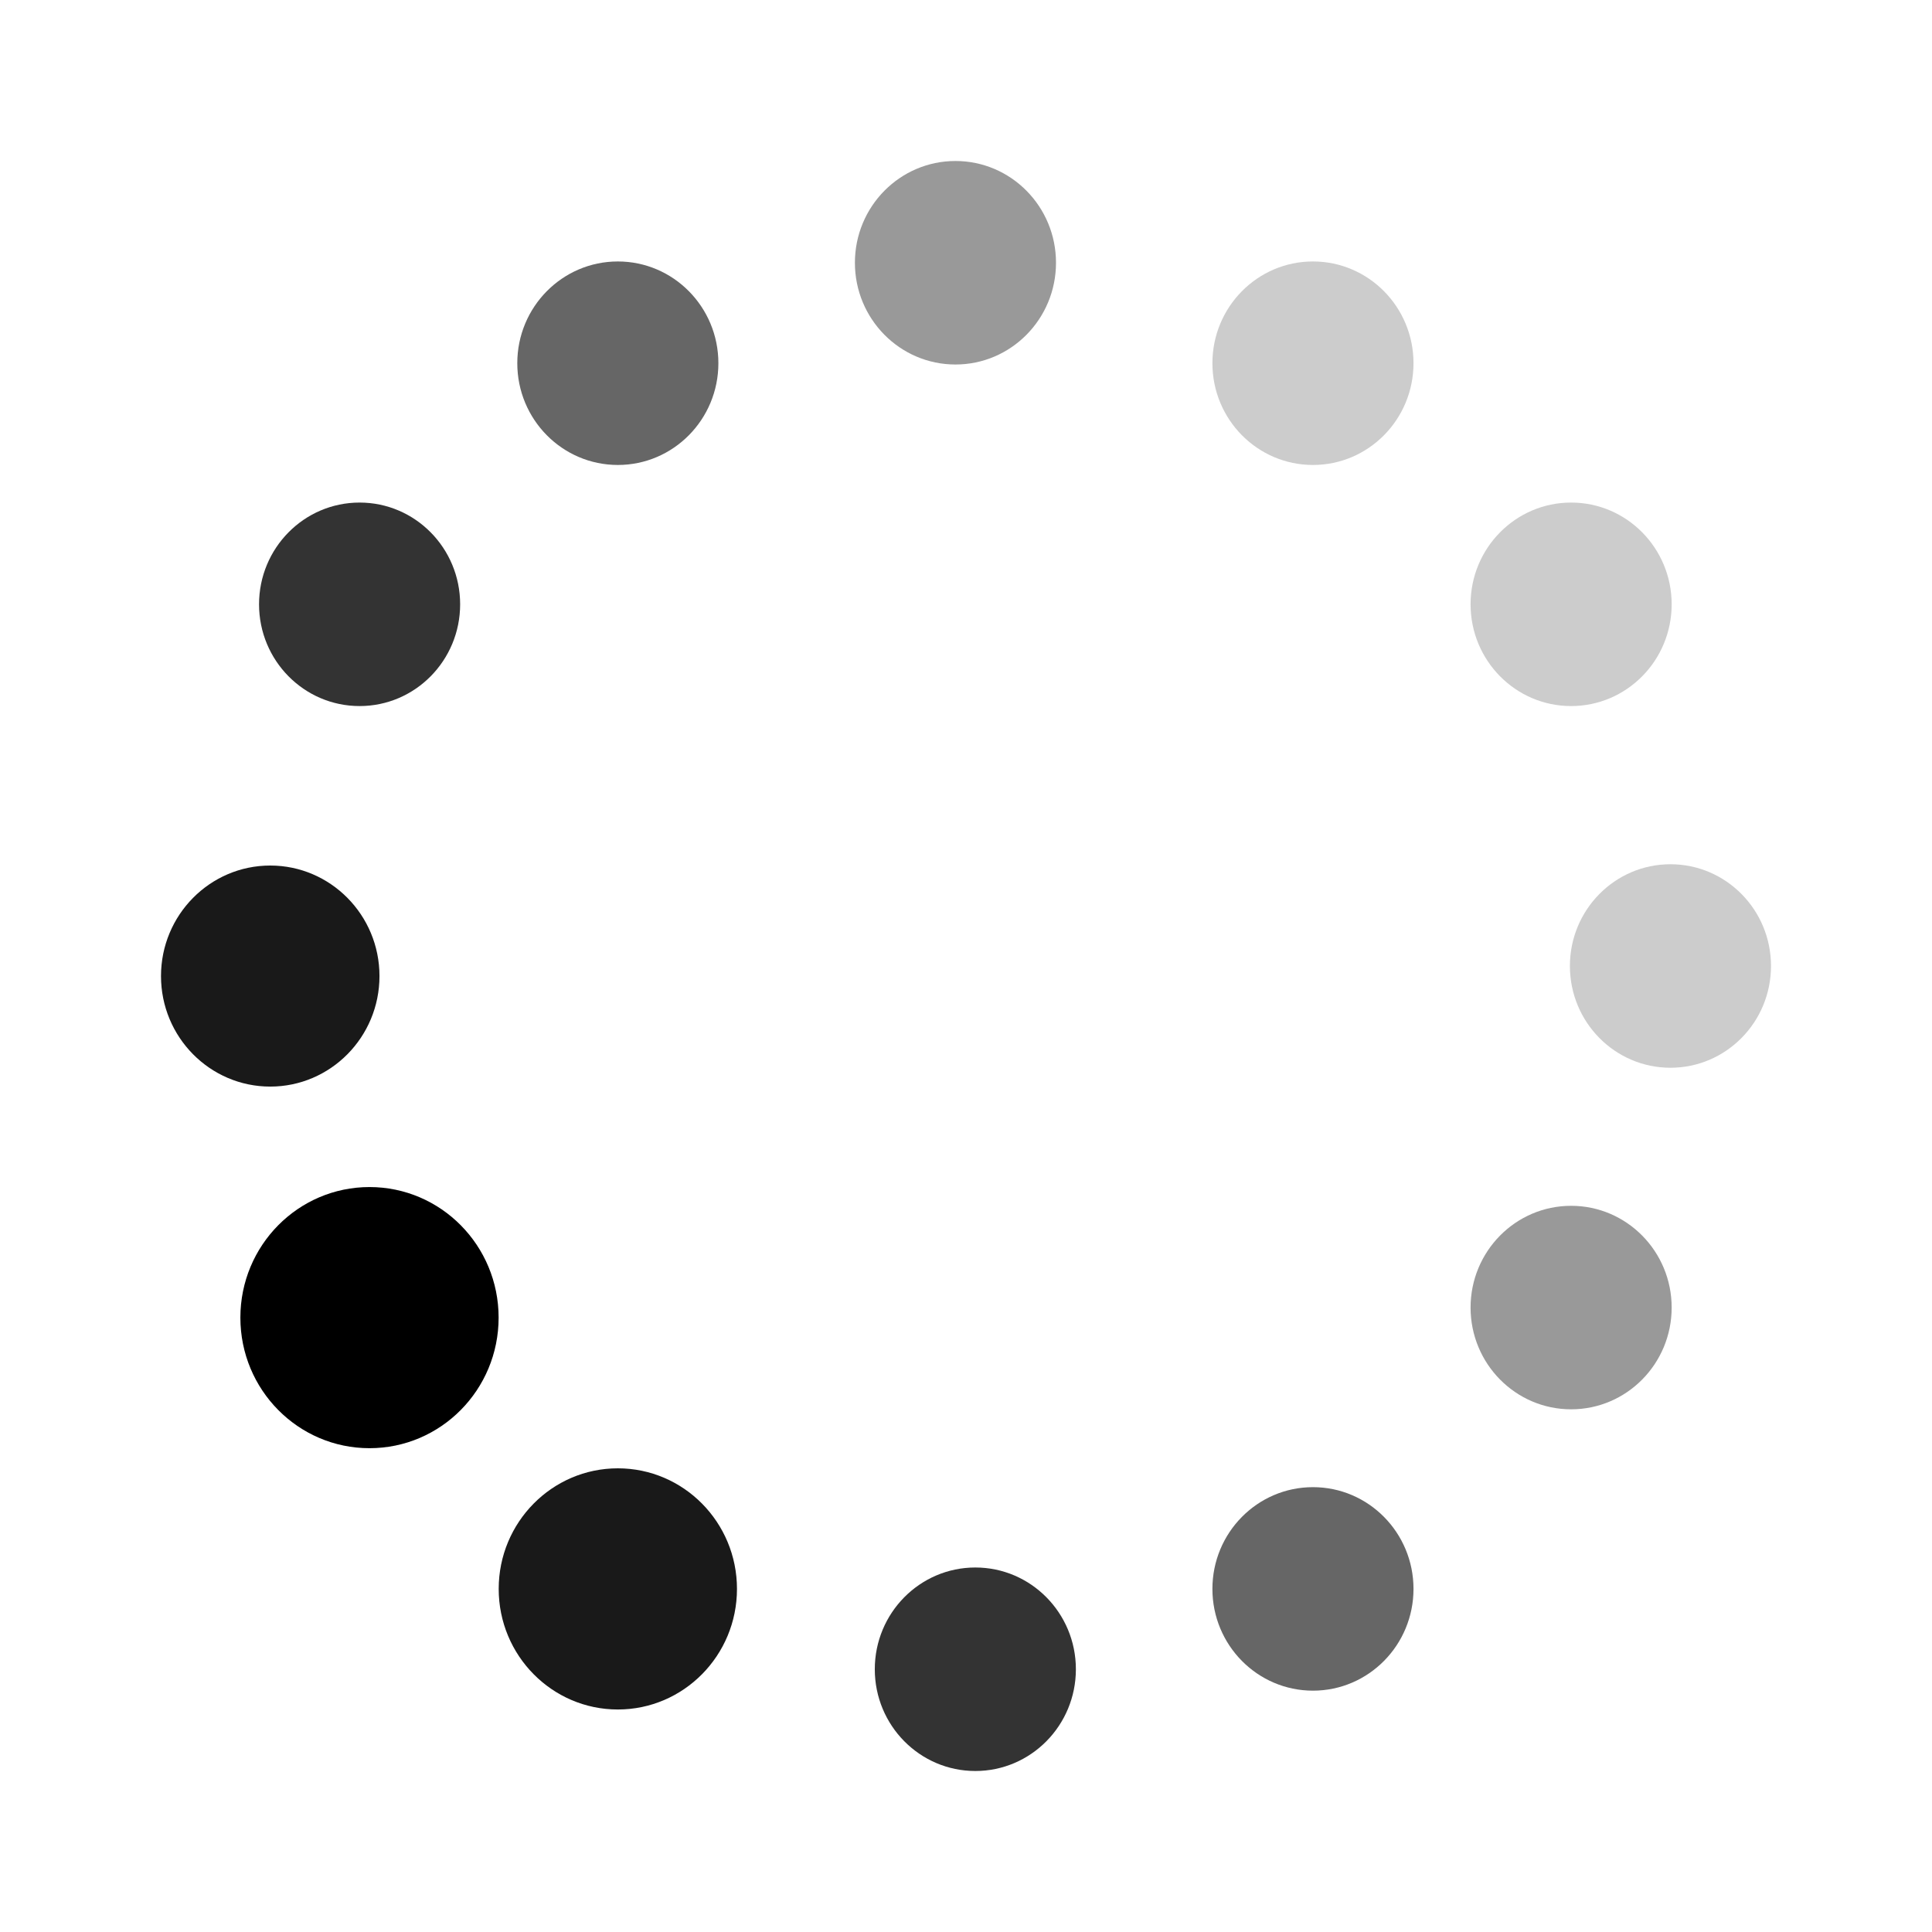
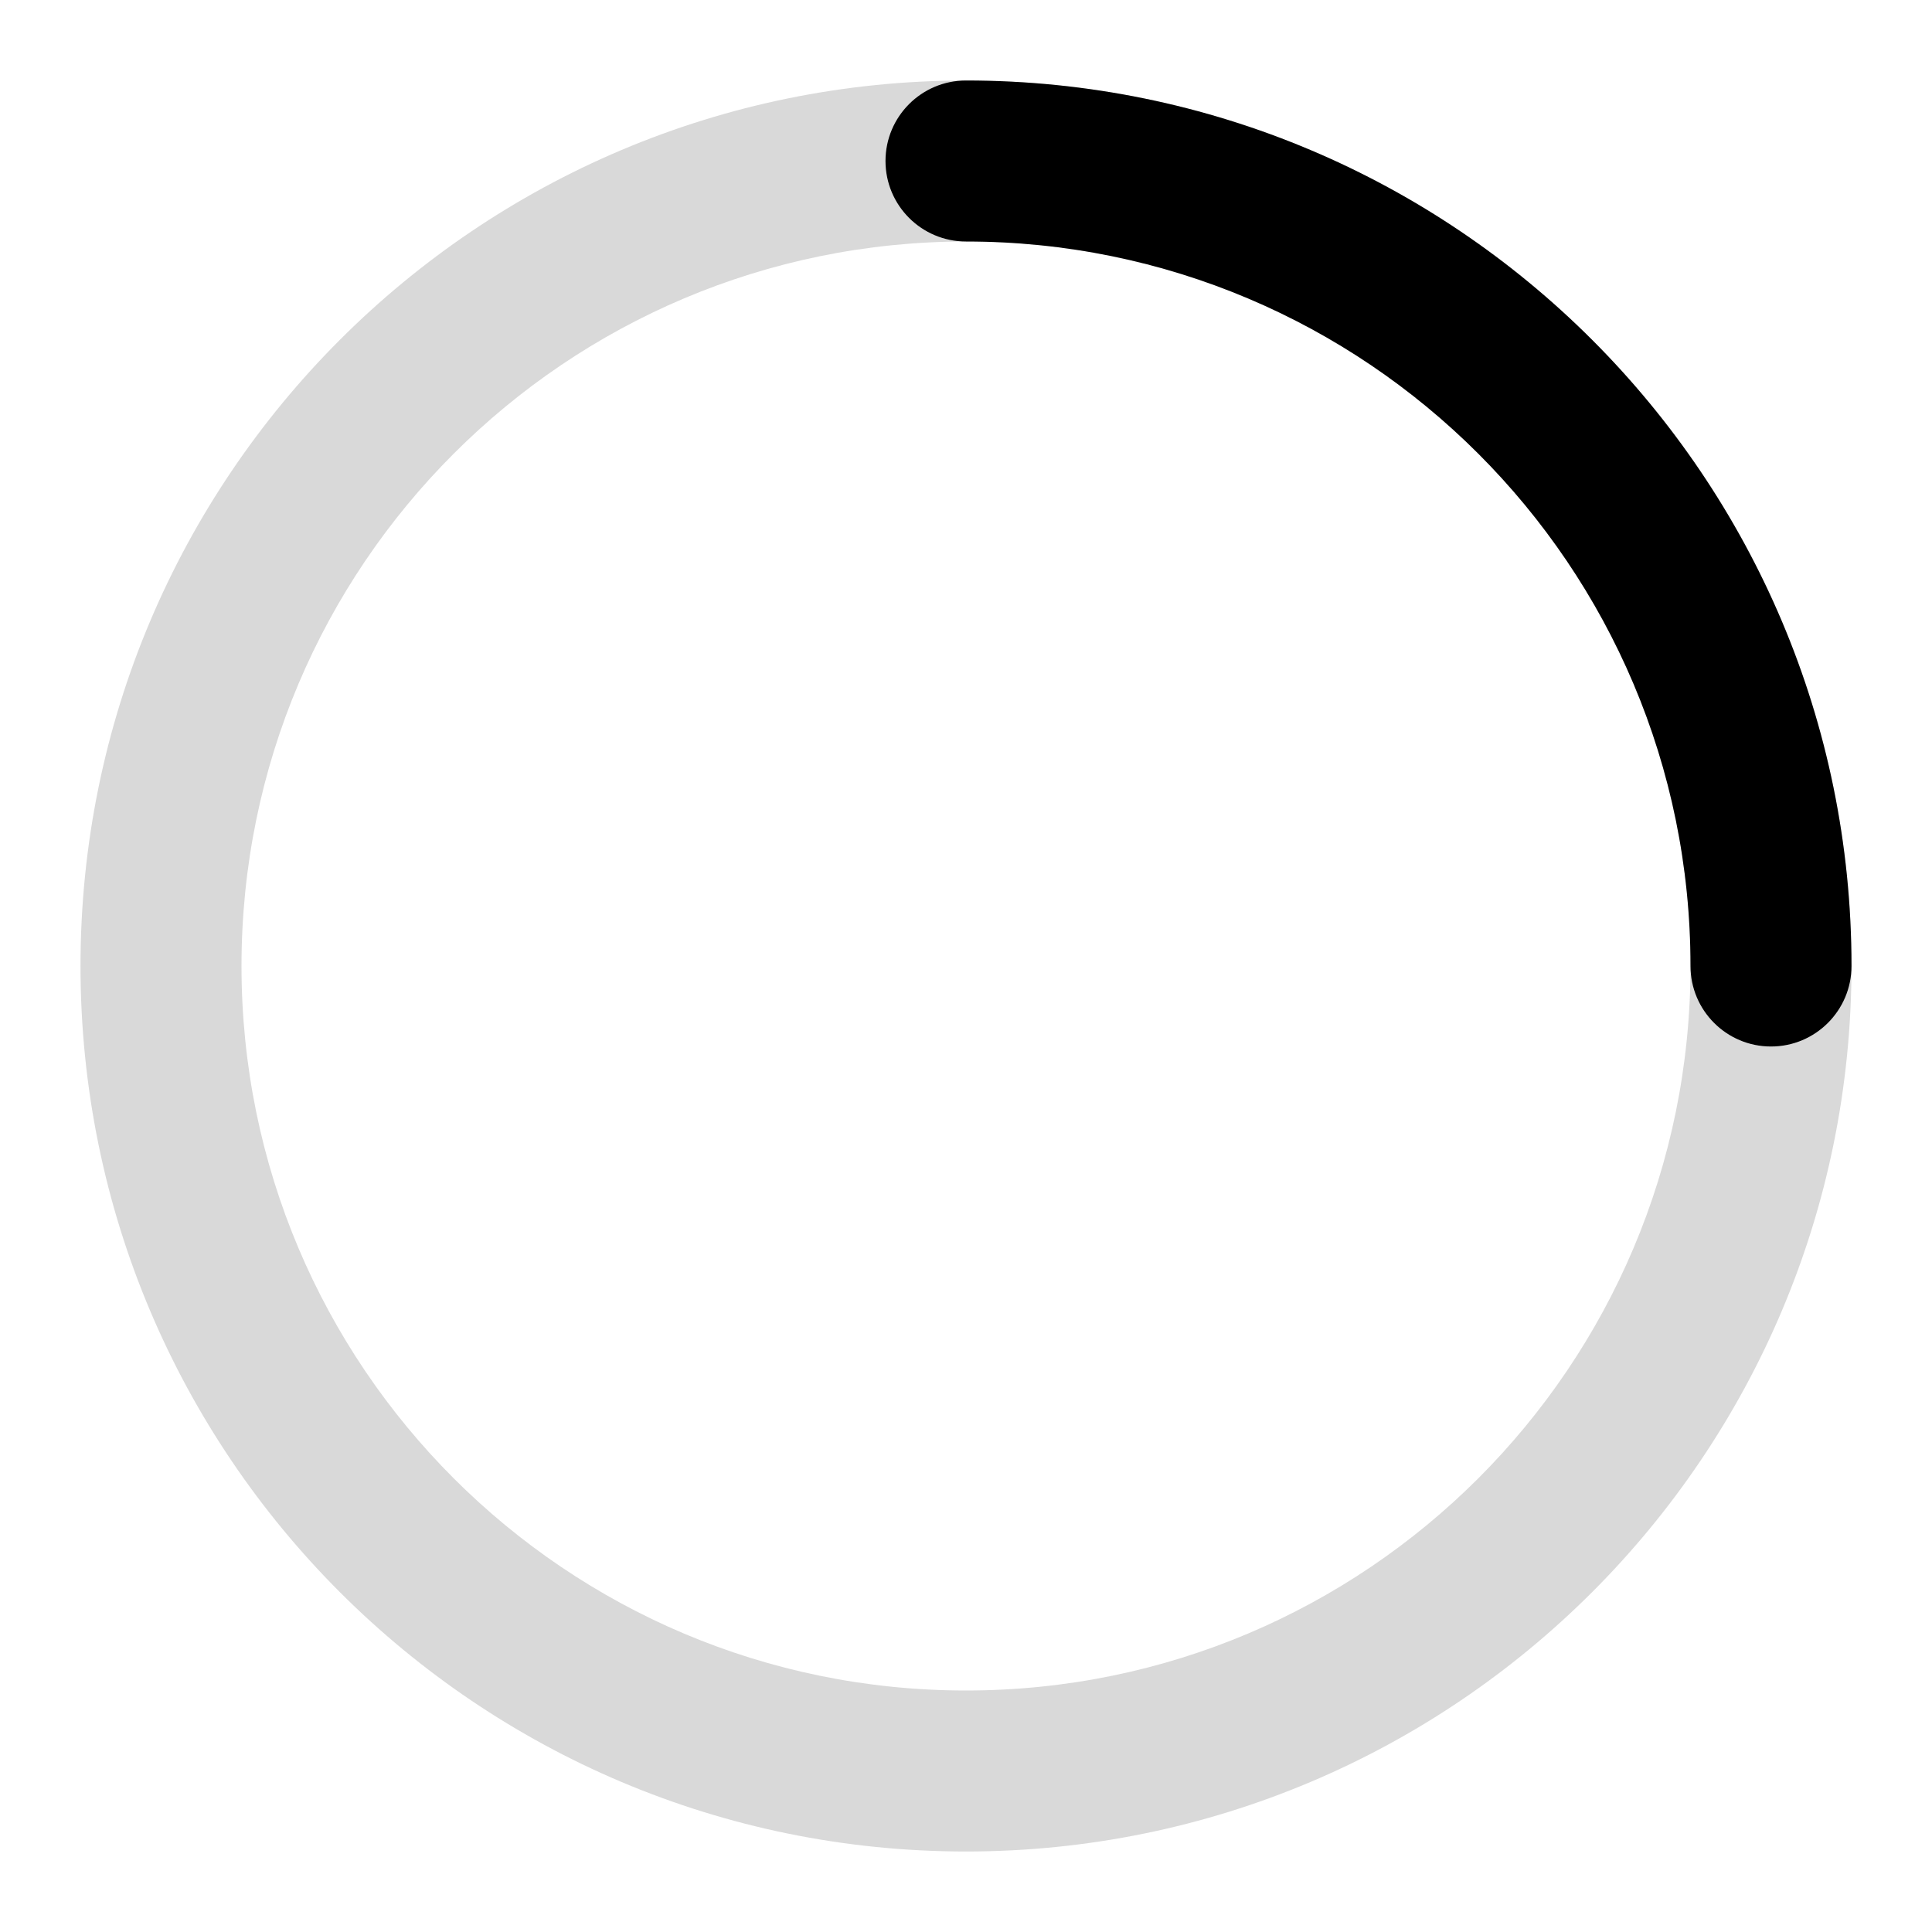
<svg xmlns="http://www.w3.org/2000/svg" version="1.1" width="24" height="24" viewBox="0 0 24 24">
-   <path opacity="0.4" d="M13.118 3.264c0 0.698-0.559 1.264-1.249 1.264s-1.249-0.566-1.249-1.264c0-0.698 0.559-1.264 1.249-1.264s1.249 0.566 1.249 1.264z" />
-   <path opacity="0.2" d="M17.559 4.512c0 0.698-0.559 1.264-1.249 1.264s-1.249-0.566-1.249-1.264c0-0.698 0.559-1.264 1.249-1.264s1.249 0.566 1.249 1.264z" />
-   <path opacity="0.2" d="M20.766 7.507c0 0.698-0.559 1.264-1.249 1.264s-1.249-0.566-1.249-1.264c0-0.698 0.559-1.264 1.249-1.264s1.249 0.566 1.249 1.264z" />
-   <path opacity="0.2" d="M22 12c0 0.698-0.559 1.264-1.249 1.264s-1.249-0.566-1.249-1.264c0-0.698 0.559-1.264 1.249-1.264s1.249 0.566 1.249 1.264z" />
-   <path opacity="0.4" d="M20.766 16.243c0 0.698-0.559 1.264-1.249 1.264s-1.249-0.566-1.249-1.264c0-0.698 0.559-1.264 1.249-1.264s1.249 0.566 1.249 1.264z" />
-   <path opacity="0.8" d="M5.716 7.507c0 0.698-0.559 1.264-1.249 1.264s-1.249-0.566-1.249-1.264c0-0.698 0.559-1.264 1.249-1.264s1.249 0.566 1.249 1.264z" />
-   <path opacity="0.6" d="M8.924 4.512c0 0.698-0.559 1.264-1.249 1.264s-1.249-0.566-1.249-1.264c0-0.698 0.559-1.264 1.249-1.264s1.249 0.566 1.249 1.264z" />
-   <path opacity="0.6" d="M17.559 19.738c0 0.698-0.559 1.264-1.249 1.264s-1.249-0.566-1.249-1.264c0-0.698 0.559-1.264 1.249-1.264s1.249 0.566 1.249 1.264z" />
-   <path opacity="0.8" d="M13.365 20.736c0 0.698-0.559 1.264-1.249 1.264s-1.249-0.566-1.249-1.264c0-0.698 0.559-1.264 1.249-1.264s1.249 0.566 1.249 1.264z" />
-   <path opacity="0.9" d="M9.155 19.738c0 0.827-0.663 1.498-1.48 1.498s-1.48-0.671-1.48-1.498c0-0.827 0.663-1.498 1.48-1.498s1.48 0.671 1.48 1.498z" />
-   <path opacity="0.9" d="M4.714 12.125c0 0.758-0.608 1.373-1.357 1.373s-1.357-0.615-1.357-1.373c0-0.758 0.608-1.373 1.357-1.373s1.357 0.615 1.357 1.373z" />
-   <path d="M6.194 16.368c0 0.896-0.718 1.622-1.604 1.622s-1.604-0.726-1.604-1.622c0-0.896 0.718-1.622 1.604-1.622s1.604 0.726 1.604 1.622z" />
+   <path opacity="0.15" d="M12 1c6.075 0 11 4.925 11 11s-4.925 11-11 11c-6.075 0-11-4.925-11-11s4.925-11 11-11zM12 3c-4.971 0-9 4.029-9 9s4.029 9 9 9c4.971 0 9-4.029 9-9s-4.029-9-9-9z" />
+   <path d="M12 1c6.075 0 11 4.925 11 11 0 0.552-0.448 1-1 1s-1-0.448-1-1c0-4.971-4.029-9-9-9-0.552 0-1-0.448-1-1s0.448-1 1-1z" />
</svg>
